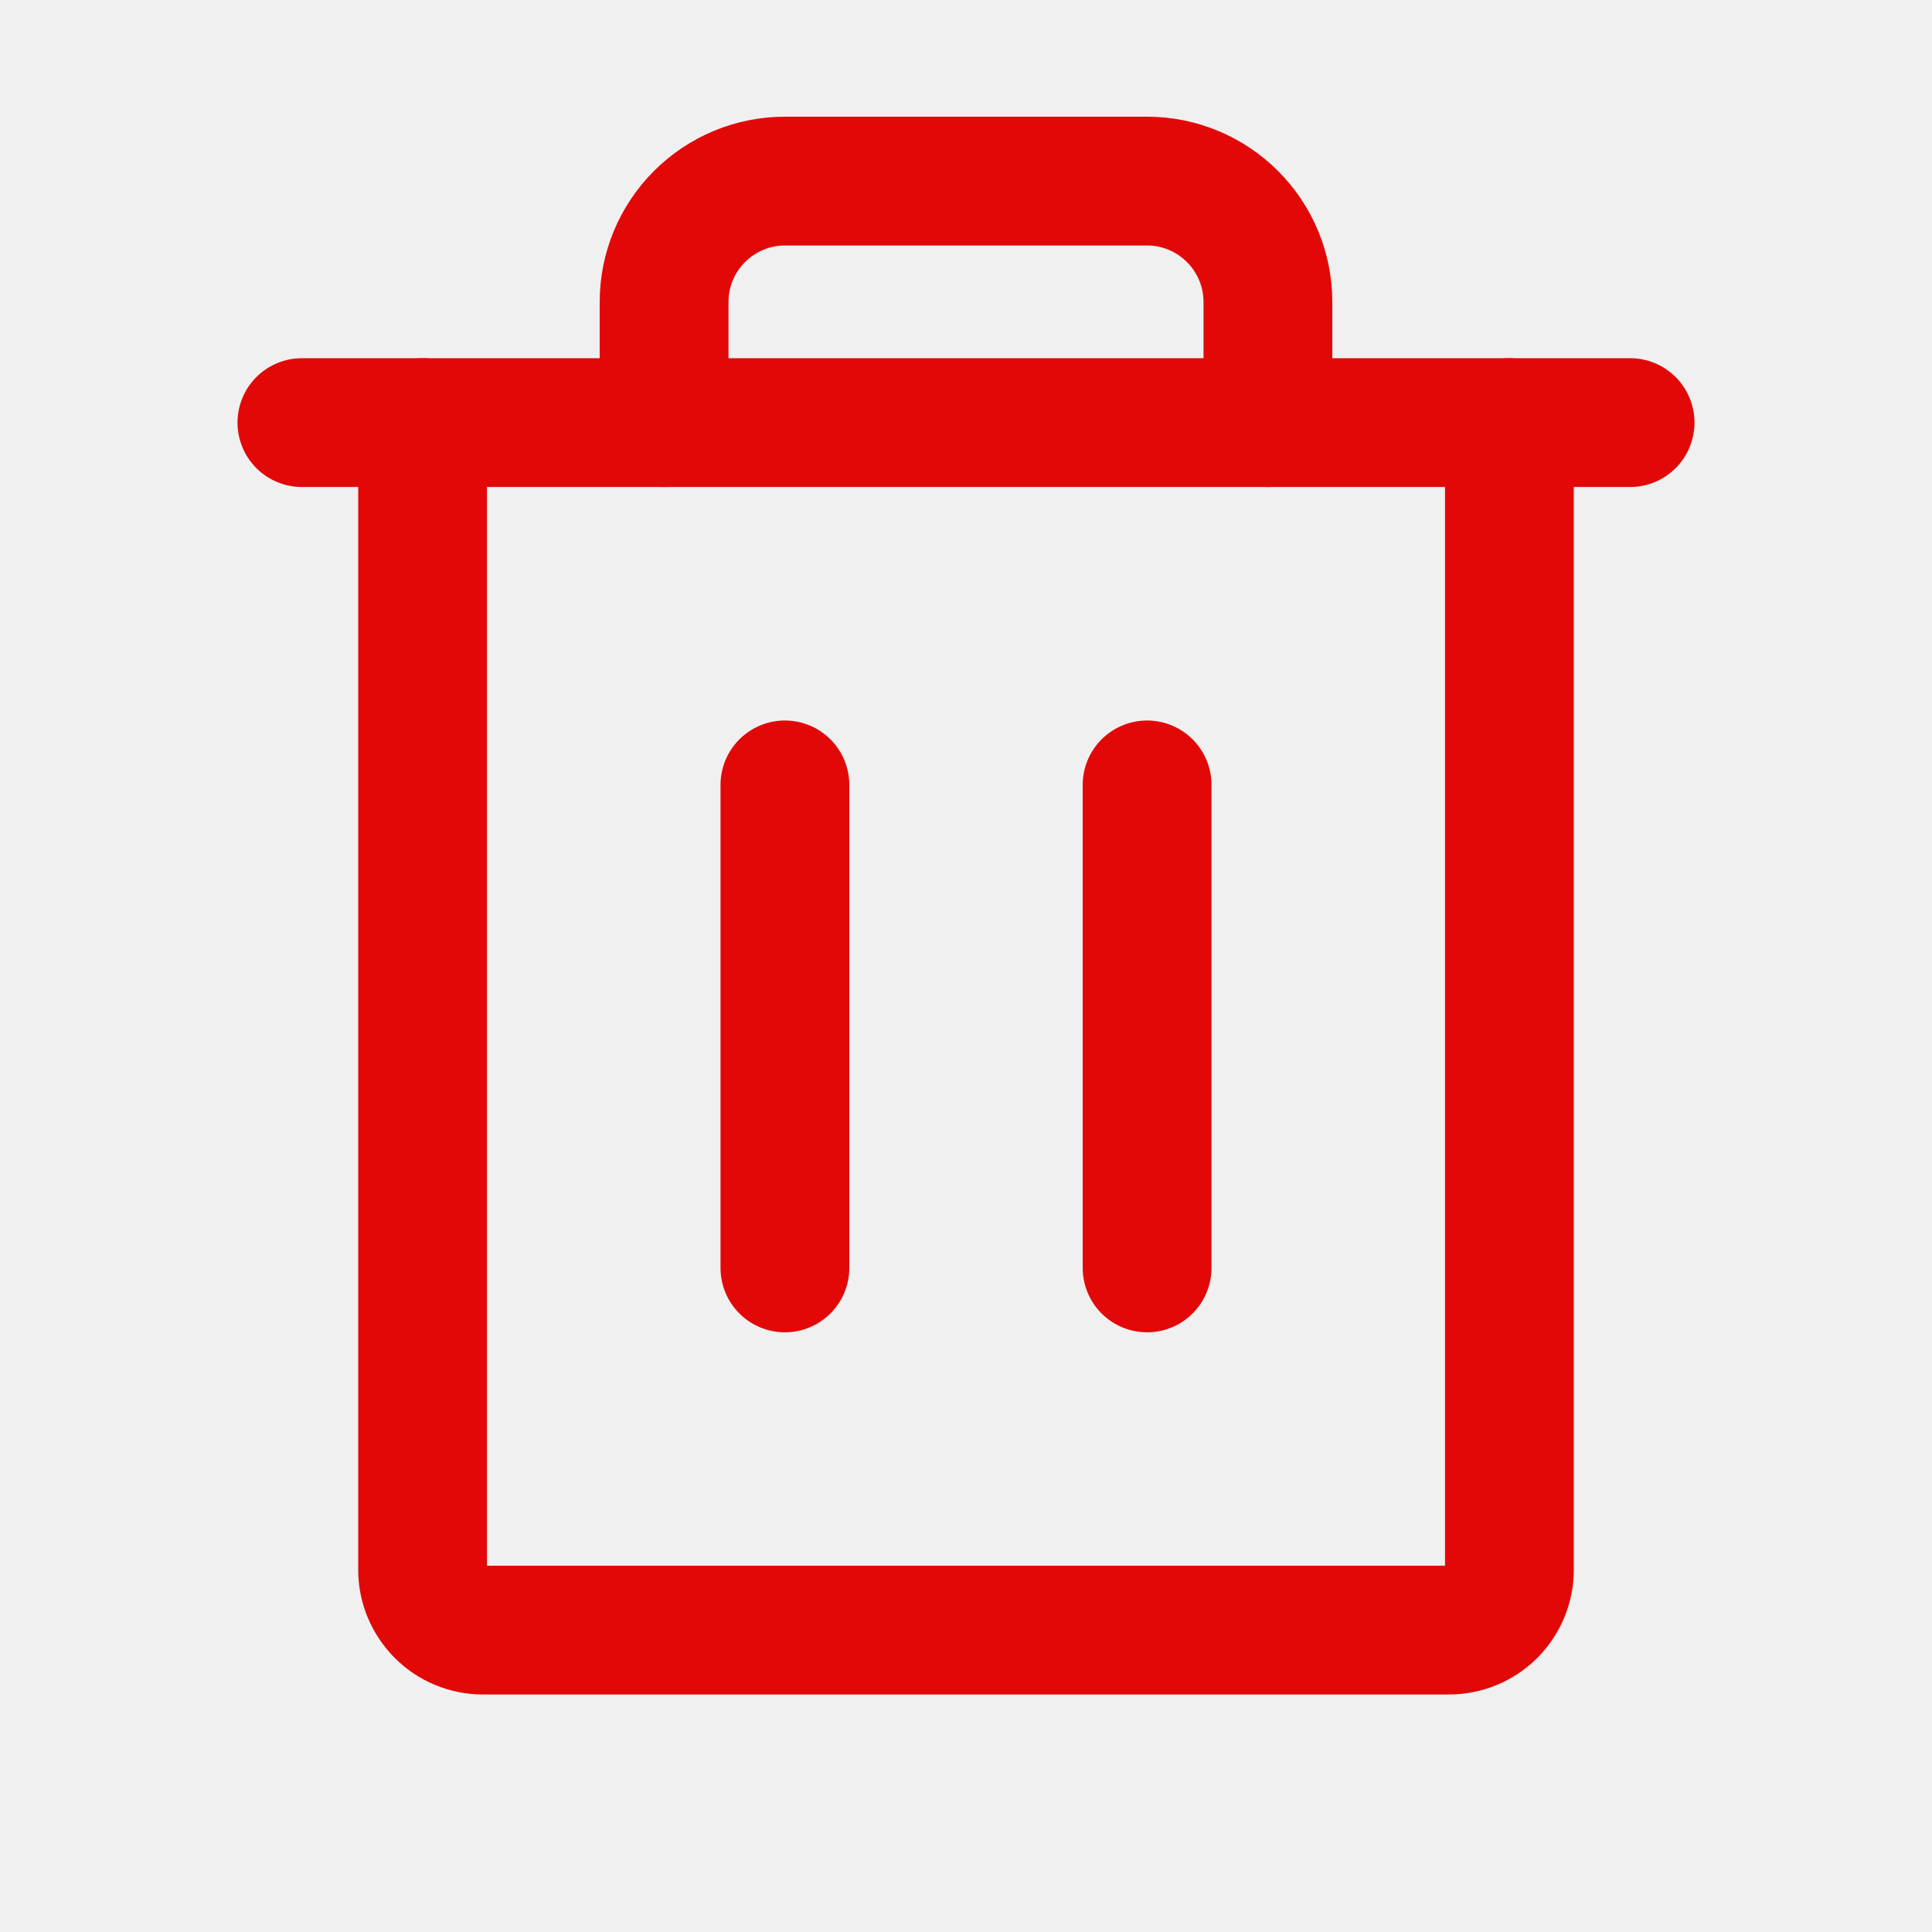
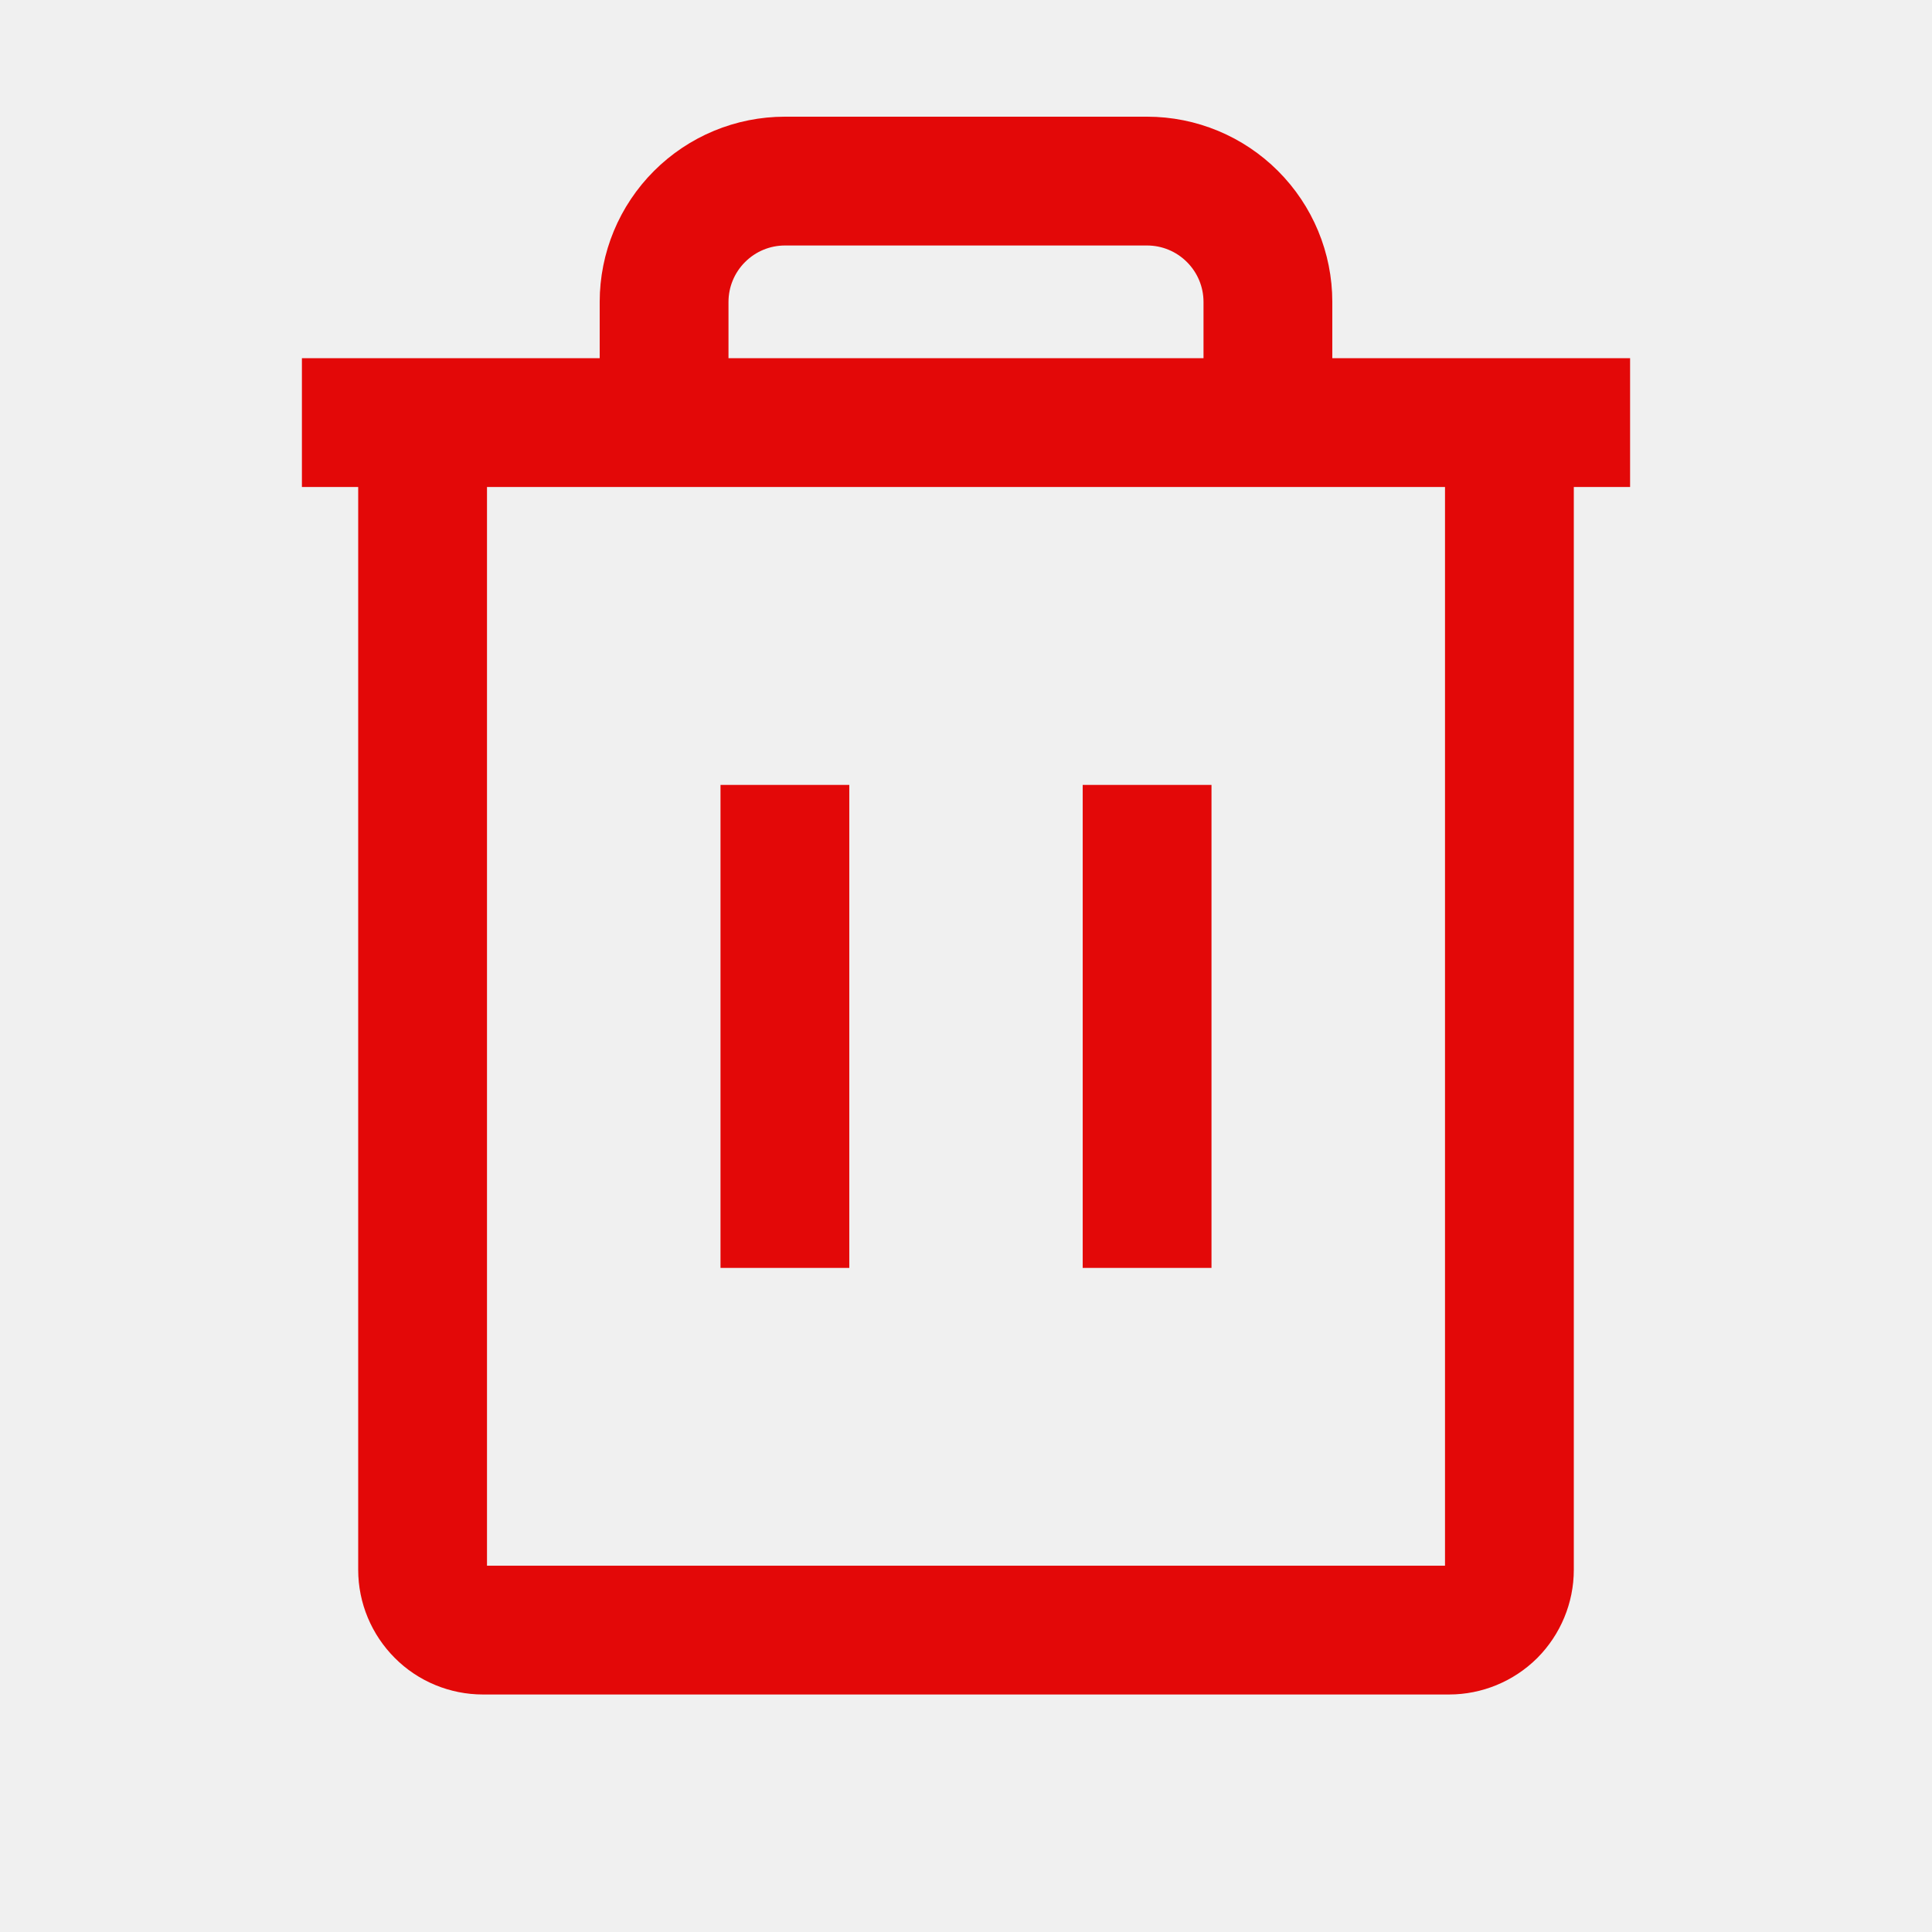
<svg xmlns="http://www.w3.org/2000/svg" width="15" height="15" viewBox="0 0 15 15" fill="none">
  <g clip-path="url(#clip0_1067_5151)">
-     <path d="M12.656 3.281H2.344" stroke="#E30808" stroke-linecap="round" stroke-linejoin="round" />
-     <path d="M6.094 6.094V9.844" stroke="#E30808" stroke-linecap="round" stroke-linejoin="round" />
-     <path d="M8.906 6.094V9.844" stroke="#E30808" stroke-linecap="round" stroke-linejoin="round" />
-     <path d="M11.719 3.281V12.188C11.719 12.312 11.669 12.431 11.582 12.519C11.493 12.607 11.374 12.656 11.25 12.656H3.75C3.626 12.656 3.506 12.607 3.419 12.519C3.331 12.431 3.281 12.312 3.281 12.188V3.281" stroke="#E30808" stroke-linecap="round" stroke-linejoin="round" />
-     <path d="M9.844 3.281V2.344C9.844 2.095 9.745 1.857 9.569 1.681C9.393 1.505 9.155 1.406 8.906 1.406H6.094C5.845 1.406 5.607 1.505 5.431 1.681C5.255 1.857 5.156 2.095 5.156 2.344V3.281" stroke="#E30808" stroke-linecap="round" stroke-linejoin="round" />
+     <path d="M12.656 3.281H2.344" stroke="#E30808" strokeLinecap="round" strokeLinejoin="round" />
+     <path d="M6.094 6.094V9.844" stroke="#E30808" strokeLinecap="round" strokeLinejoin="round" />
+     <path d="M8.906 6.094V9.844" stroke="#E30808" strokeLinecap="round" strokeLinejoin="round" />
+     <path d="M11.719 3.281V12.188C11.719 12.312 11.669 12.431 11.582 12.519C11.493 12.607 11.374 12.656 11.25 12.656H3.75C3.626 12.656 3.506 12.607 3.419 12.519C3.331 12.431 3.281 12.312 3.281 12.188V3.281" stroke="#E30808" strokeLinecap="round" strokeLinejoin="round" />
+     <path d="M9.844 3.281V2.344C9.844 2.095 9.745 1.857 9.569 1.681C9.393 1.505 9.155 1.406 8.906 1.406H6.094C5.845 1.406 5.607 1.505 5.431 1.681C5.255 1.857 5.156 2.095 5.156 2.344V3.281" stroke="#E30808" strokeLinecap="round" strokeLinejoin="round" />
  </g>
  <defs>
    <clipPath id="clip0_1067_5151">
      <rect width="15" height="15" fill="white" />
    </clipPath>
  </defs>
</svg>
